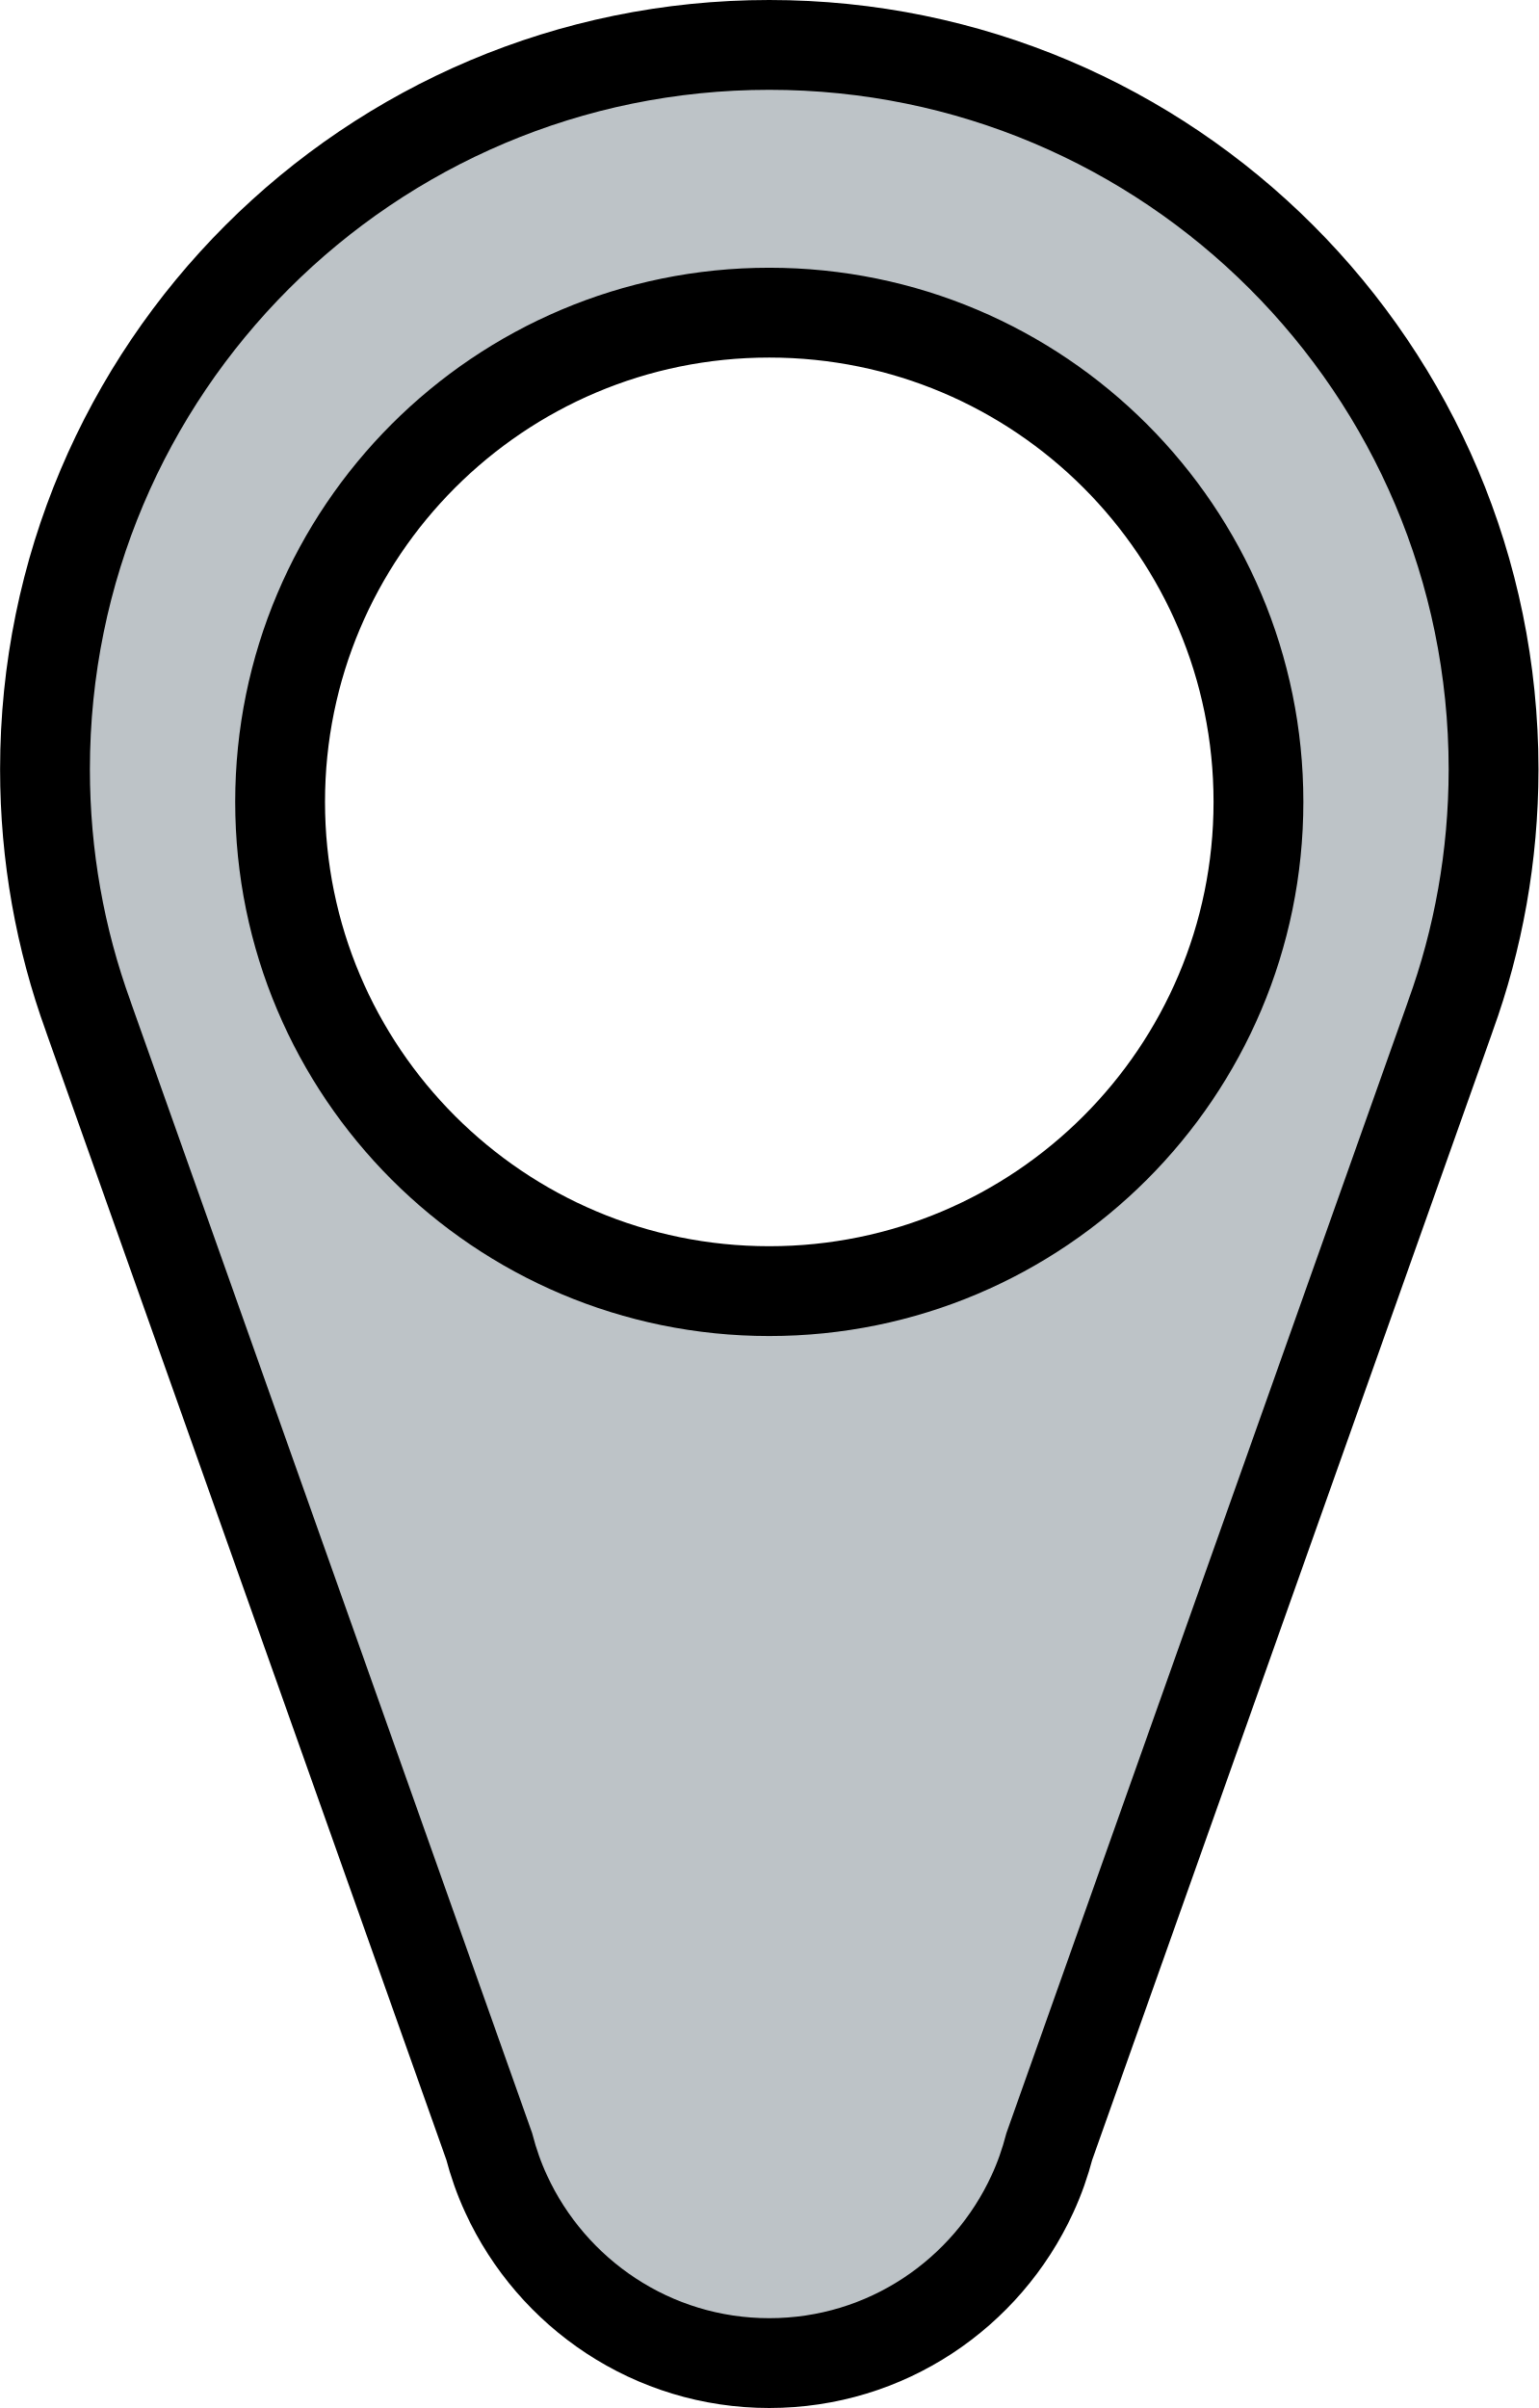
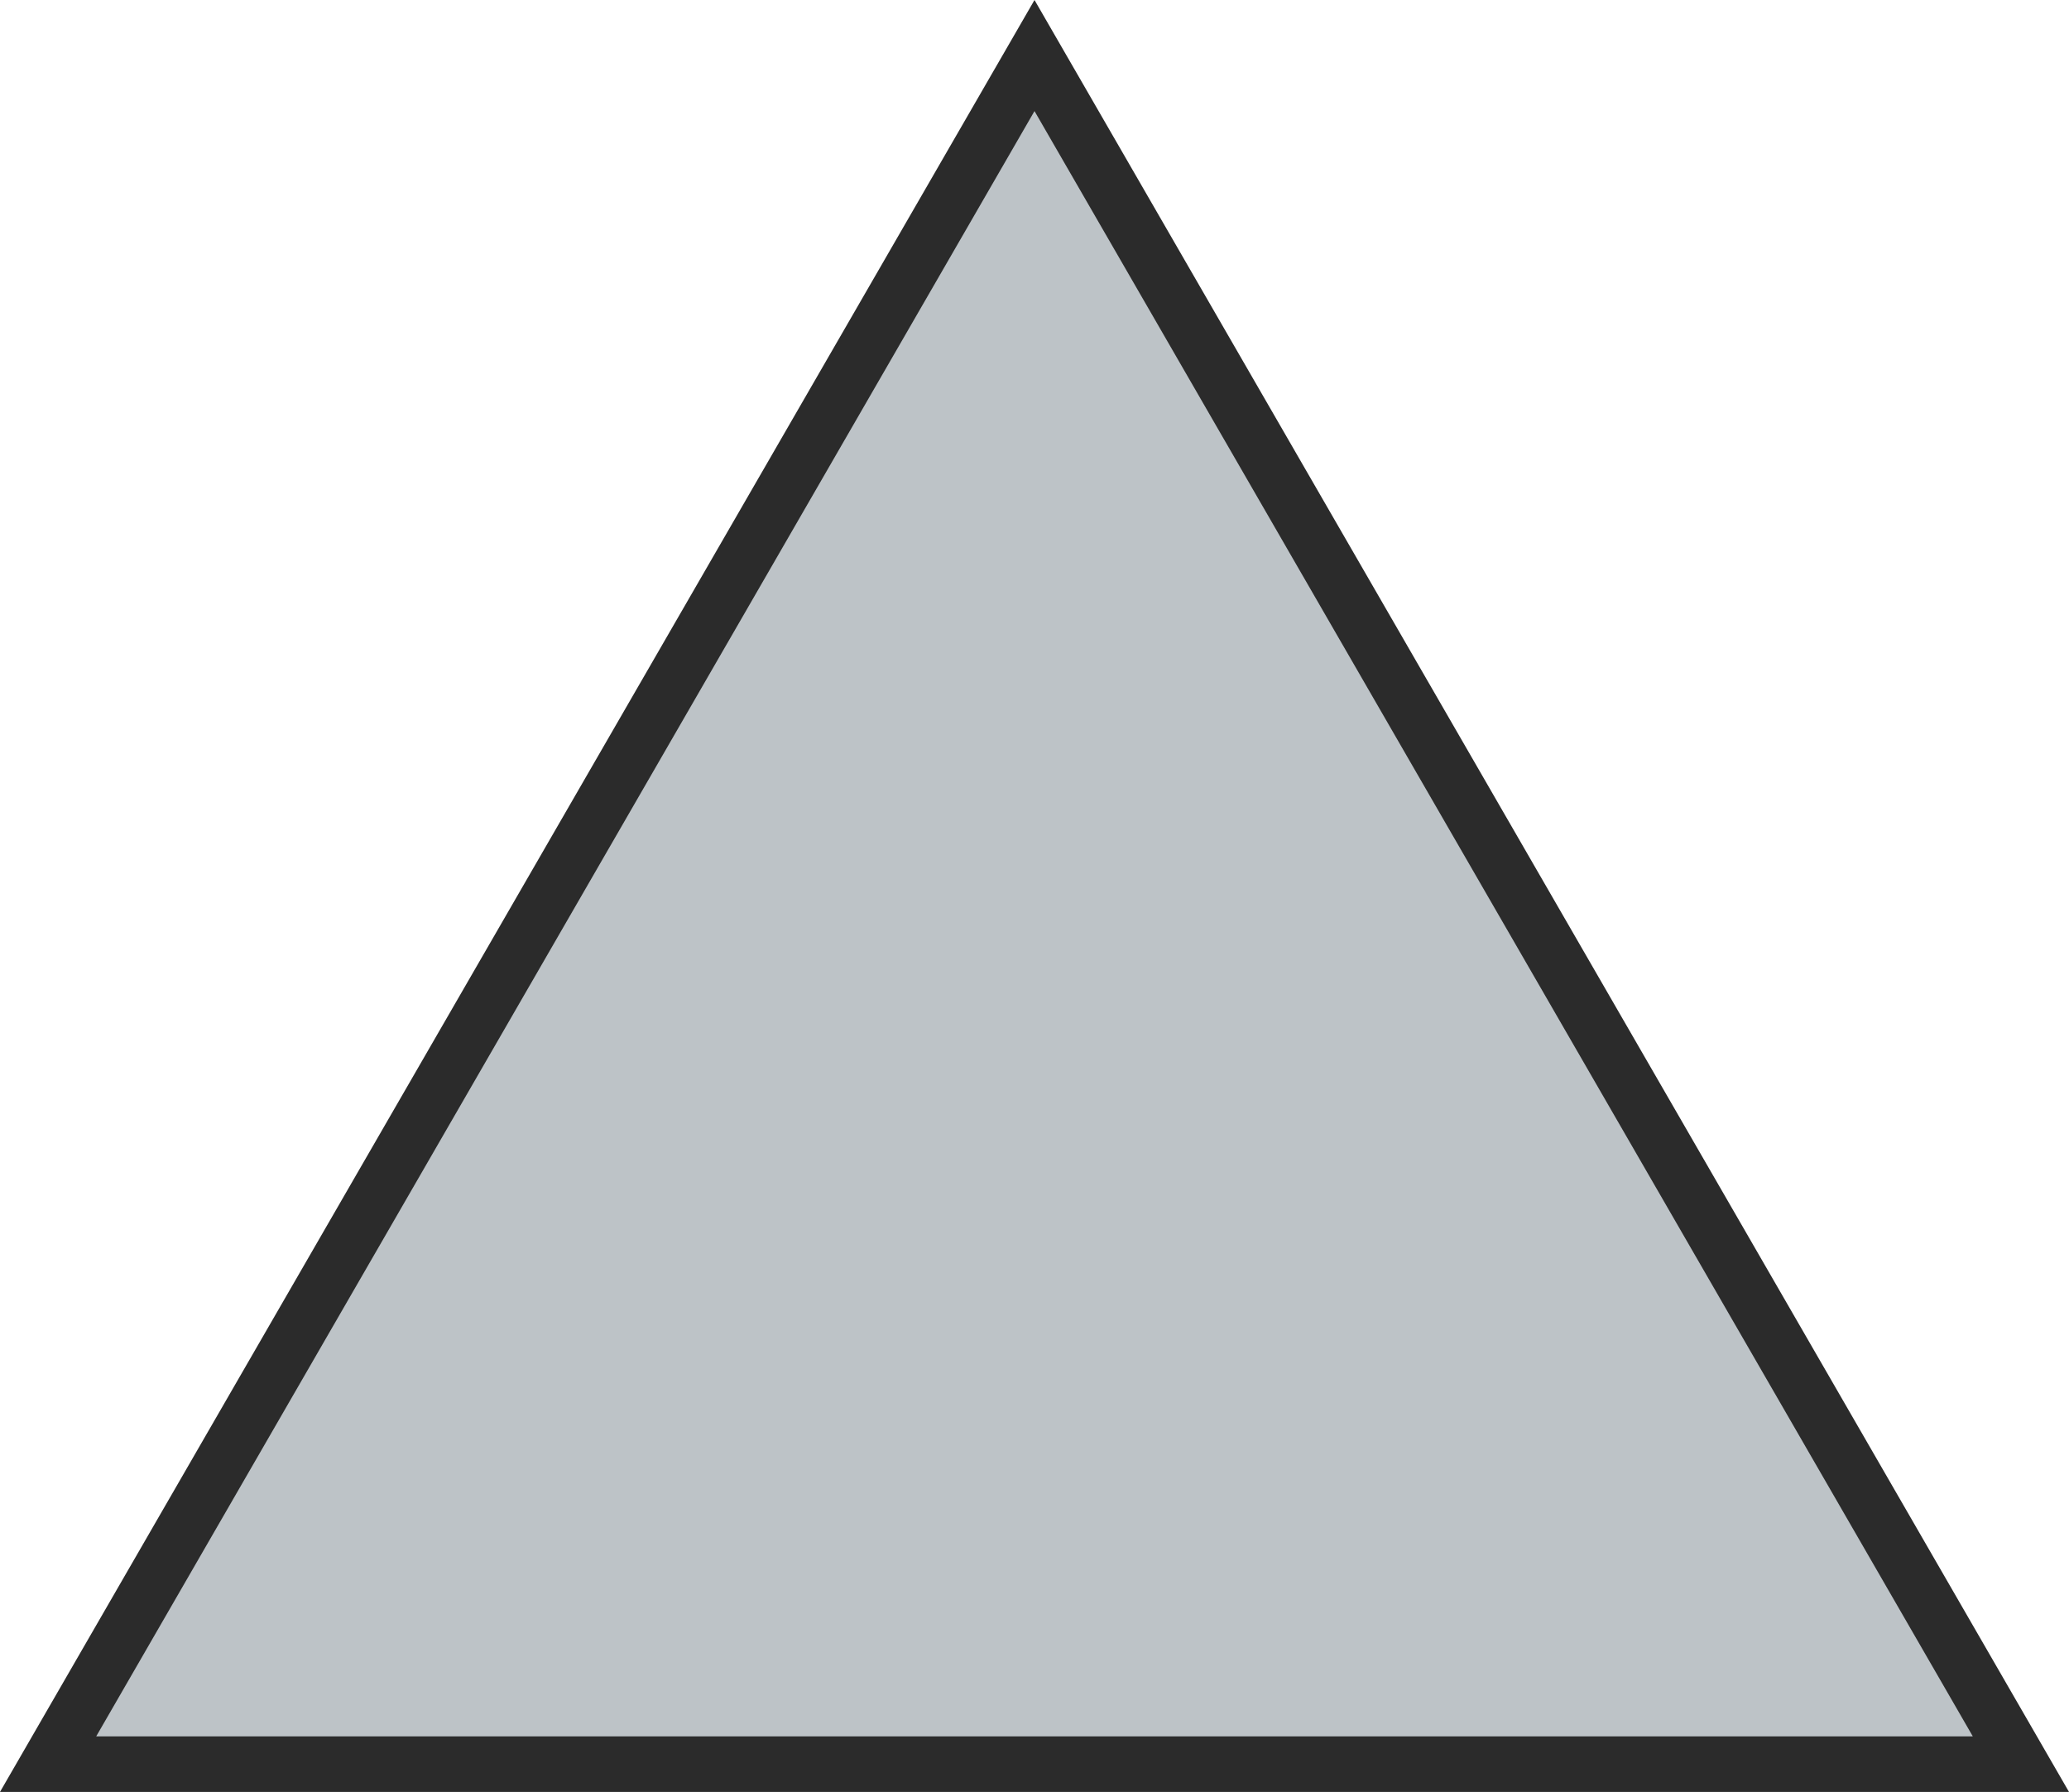
- <svg xmlns="http://www.w3.org/2000/svg" version="1.1" x="0px" y="0px" width="17.131px" height="26.81px" viewBox="-42.042 -7.226 17.131 26.81" enable-background="new -42.042 -7.226 17.131 26.81" xml:space="preserve">
-   <g id="Layer_1" display="none">
-     <path display="inline" fill="#BDC3C7" stroke="#000000" stroke-miterlimit="10" d="M-25.411,1.336   c-0.002-4.453-3.612-8.062-8.065-8.062c-4.455,0-8.065,3.611-8.065,8.065c0,0.966,0.17,1.891,0.481,2.749l0.012,0.035l4.453,12.547   c0.048,0.183,0.11,0.361,0.189,0.531c0.51,1.109,1.629,1.883,2.93,1.883c1.302,0,2.42-0.773,2.93-1.883   c0.079-0.17,0.141-0.349,0.189-0.531l4.453-12.547l0.012-0.035c0.311-0.857,0.48-1.782,0.481-2.745c0-0.001,0-0.002,0-0.004   S-25.411,1.338-25.411,1.336z" />
-     <circle display="inline" fill="#BDC3C7" stroke="#000000" stroke-miterlimit="10" cx="-33.476" cy="1.702" r="5.447" />
+ <svg xmlns="http://www.w3.org/2000/svg" version="1.1" x="0px" y="0px" width="18.63px" height="16.133px" viewBox="71.304 1.608 18.63 16.133" enable-background="new 71.304 1.608 18.63 16.133" xml:space="preserve">
+   <g id="Layer_1">
+     <polygon fill="#BDC3C7" stroke="#2B2B2B" stroke-width="0.5" stroke-miterlimit="10" points="71.737,17.491 80.619,2.108    89.501,17.491  " />
  </g>
+   <g id="Layer_2_1_">
+ </g>
  <g id="Layer_3">
-     <g>
-       <path fill="#BDC3C7" stroke="#000000" stroke-miterlimit="10" d="M-33.476-6.726c-4.455,0-8.065,3.611-8.065,8.065    c0,0.966,0.17,1.891,0.481,2.749l0.012,0.035l4.453,12.547c0.048,0.183,0.11,0.361,0.189,0.531c0.51,1.109,1.629,1.883,2.93,1.883    c1.302,0,2.42-0.773,2.93-1.883c0.079-0.17,0.141-0.349,0.189-0.531l4.453-12.547l0.012-0.035c0.311-0.857,0.48-1.782,0.481-2.745    c0-0.001,0-0.002,0-0.004s0-0.001,0-0.003C-25.413-3.117-29.022-6.726-33.476-6.726z M-33.476,7.149    c-3.009,0-5.447-2.439-5.447-5.447s2.438-5.447,5.447-5.447s5.447,2.439,5.447,5.447S-30.467,7.149-33.476,7.149z" />
-     </g>
-   </g>
-   <g id="Layer_2">
</g>
</svg>
